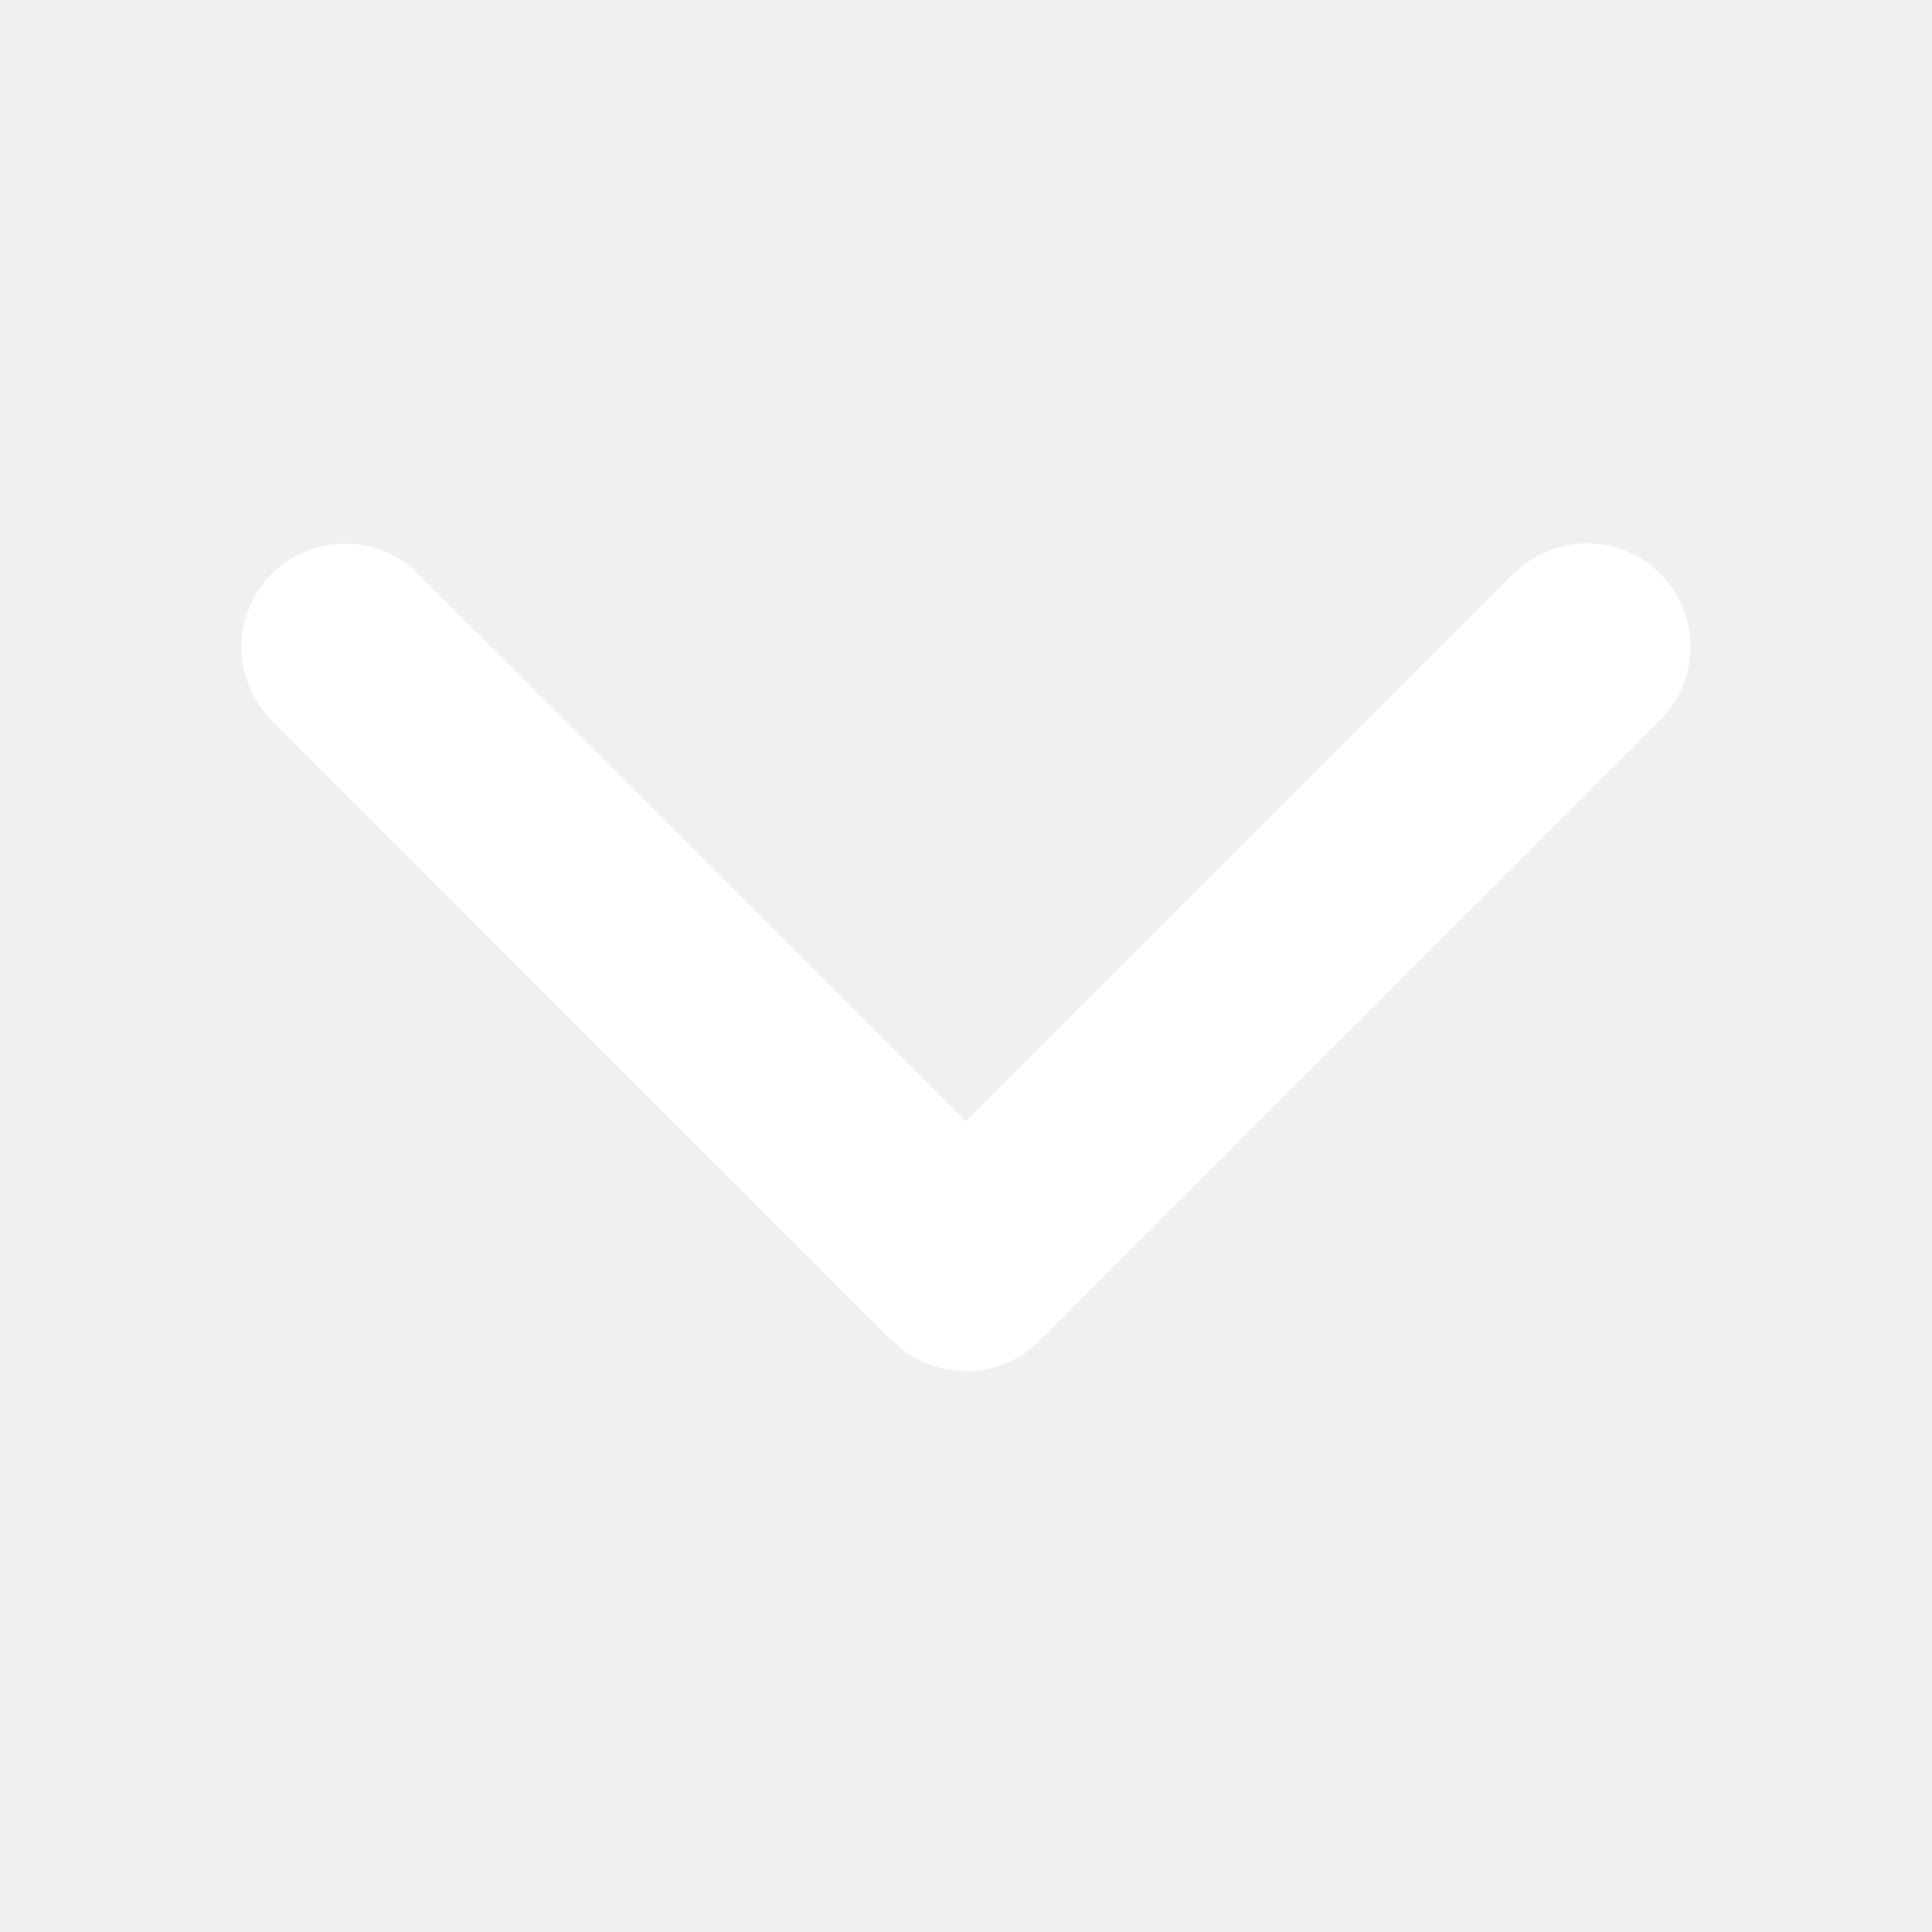
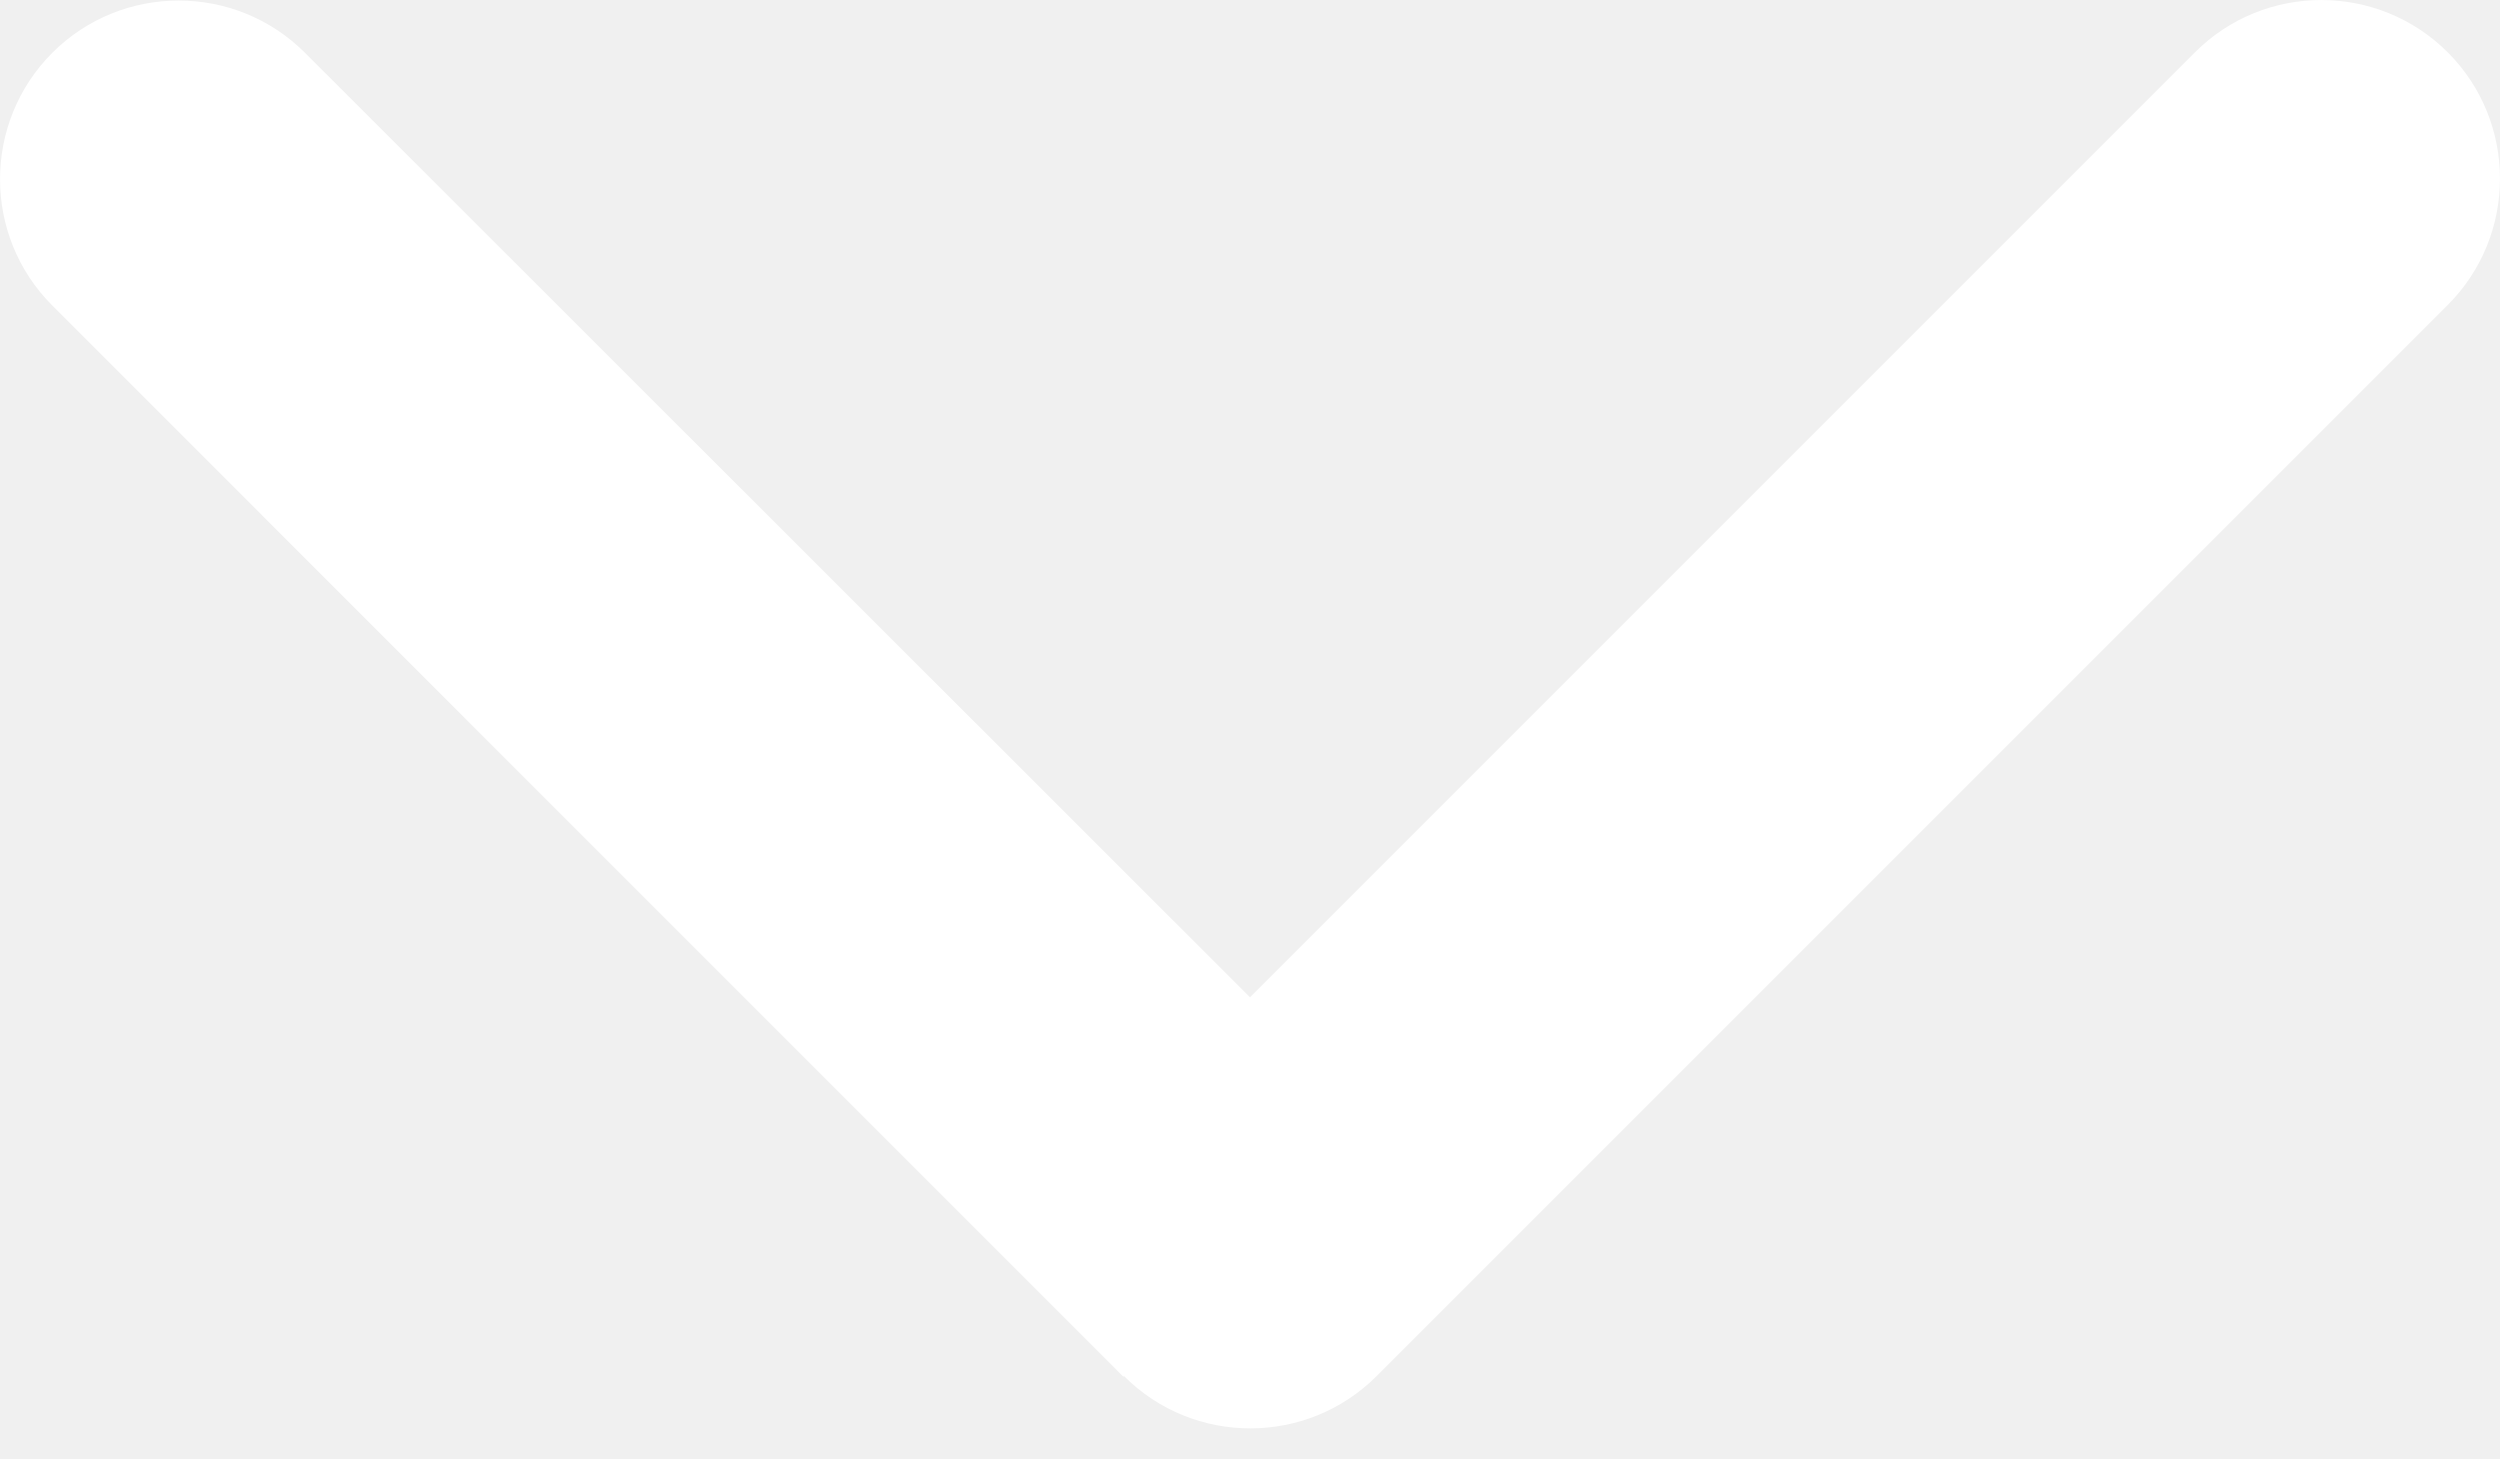
- <svg xmlns="http://www.w3.org/2000/svg" width="32" height="32" viewBox="0 0 32 32" fill="none">
-   <g clip-path="url(#clip0_148599_3)">
-     <path d="M14.79 22.21C15.459 22.88 16.546 22.88 17.216 22.21L27.498 11.928C28.167 11.259 28.167 10.171 27.498 9.502C26.828 8.833 25.741 8.833 25.072 9.502L16 18.574L6.928 9.507C6.259 8.838 5.171 8.838 4.502 9.507C3.833 10.177 3.833 11.264 4.502 11.933L14.784 22.216L14.79 22.21Z" fill="white" />
-   </g>
-   <defs>
-     <clipPath id="clip0_148599_3">
-       <rect width="32" height="32" fill="white" transform="translate(32) rotate(90)" />
-     </clipPath>
-   </defs>
+ <svg xmlns="http://www.w3.org/2000/svg" width="24" height="14" viewBox="0 0 24 14" fill="none">
+   <path d="M10.79 13.21C11.459 13.88 12.546 13.88 13.216 13.21L23.498 2.928C24.167 2.259 24.167 1.171 23.498 0.502C22.828 -0.167 21.741 -0.167 21.072 0.502L12 9.574L2.928 0.507C2.259 -0.162 1.171 -0.162 0.502 0.507C-0.167 1.177 -0.167 2.264 0.502 2.933L10.784 13.216L10.79 13.21Z" fill="white" />
</svg>
